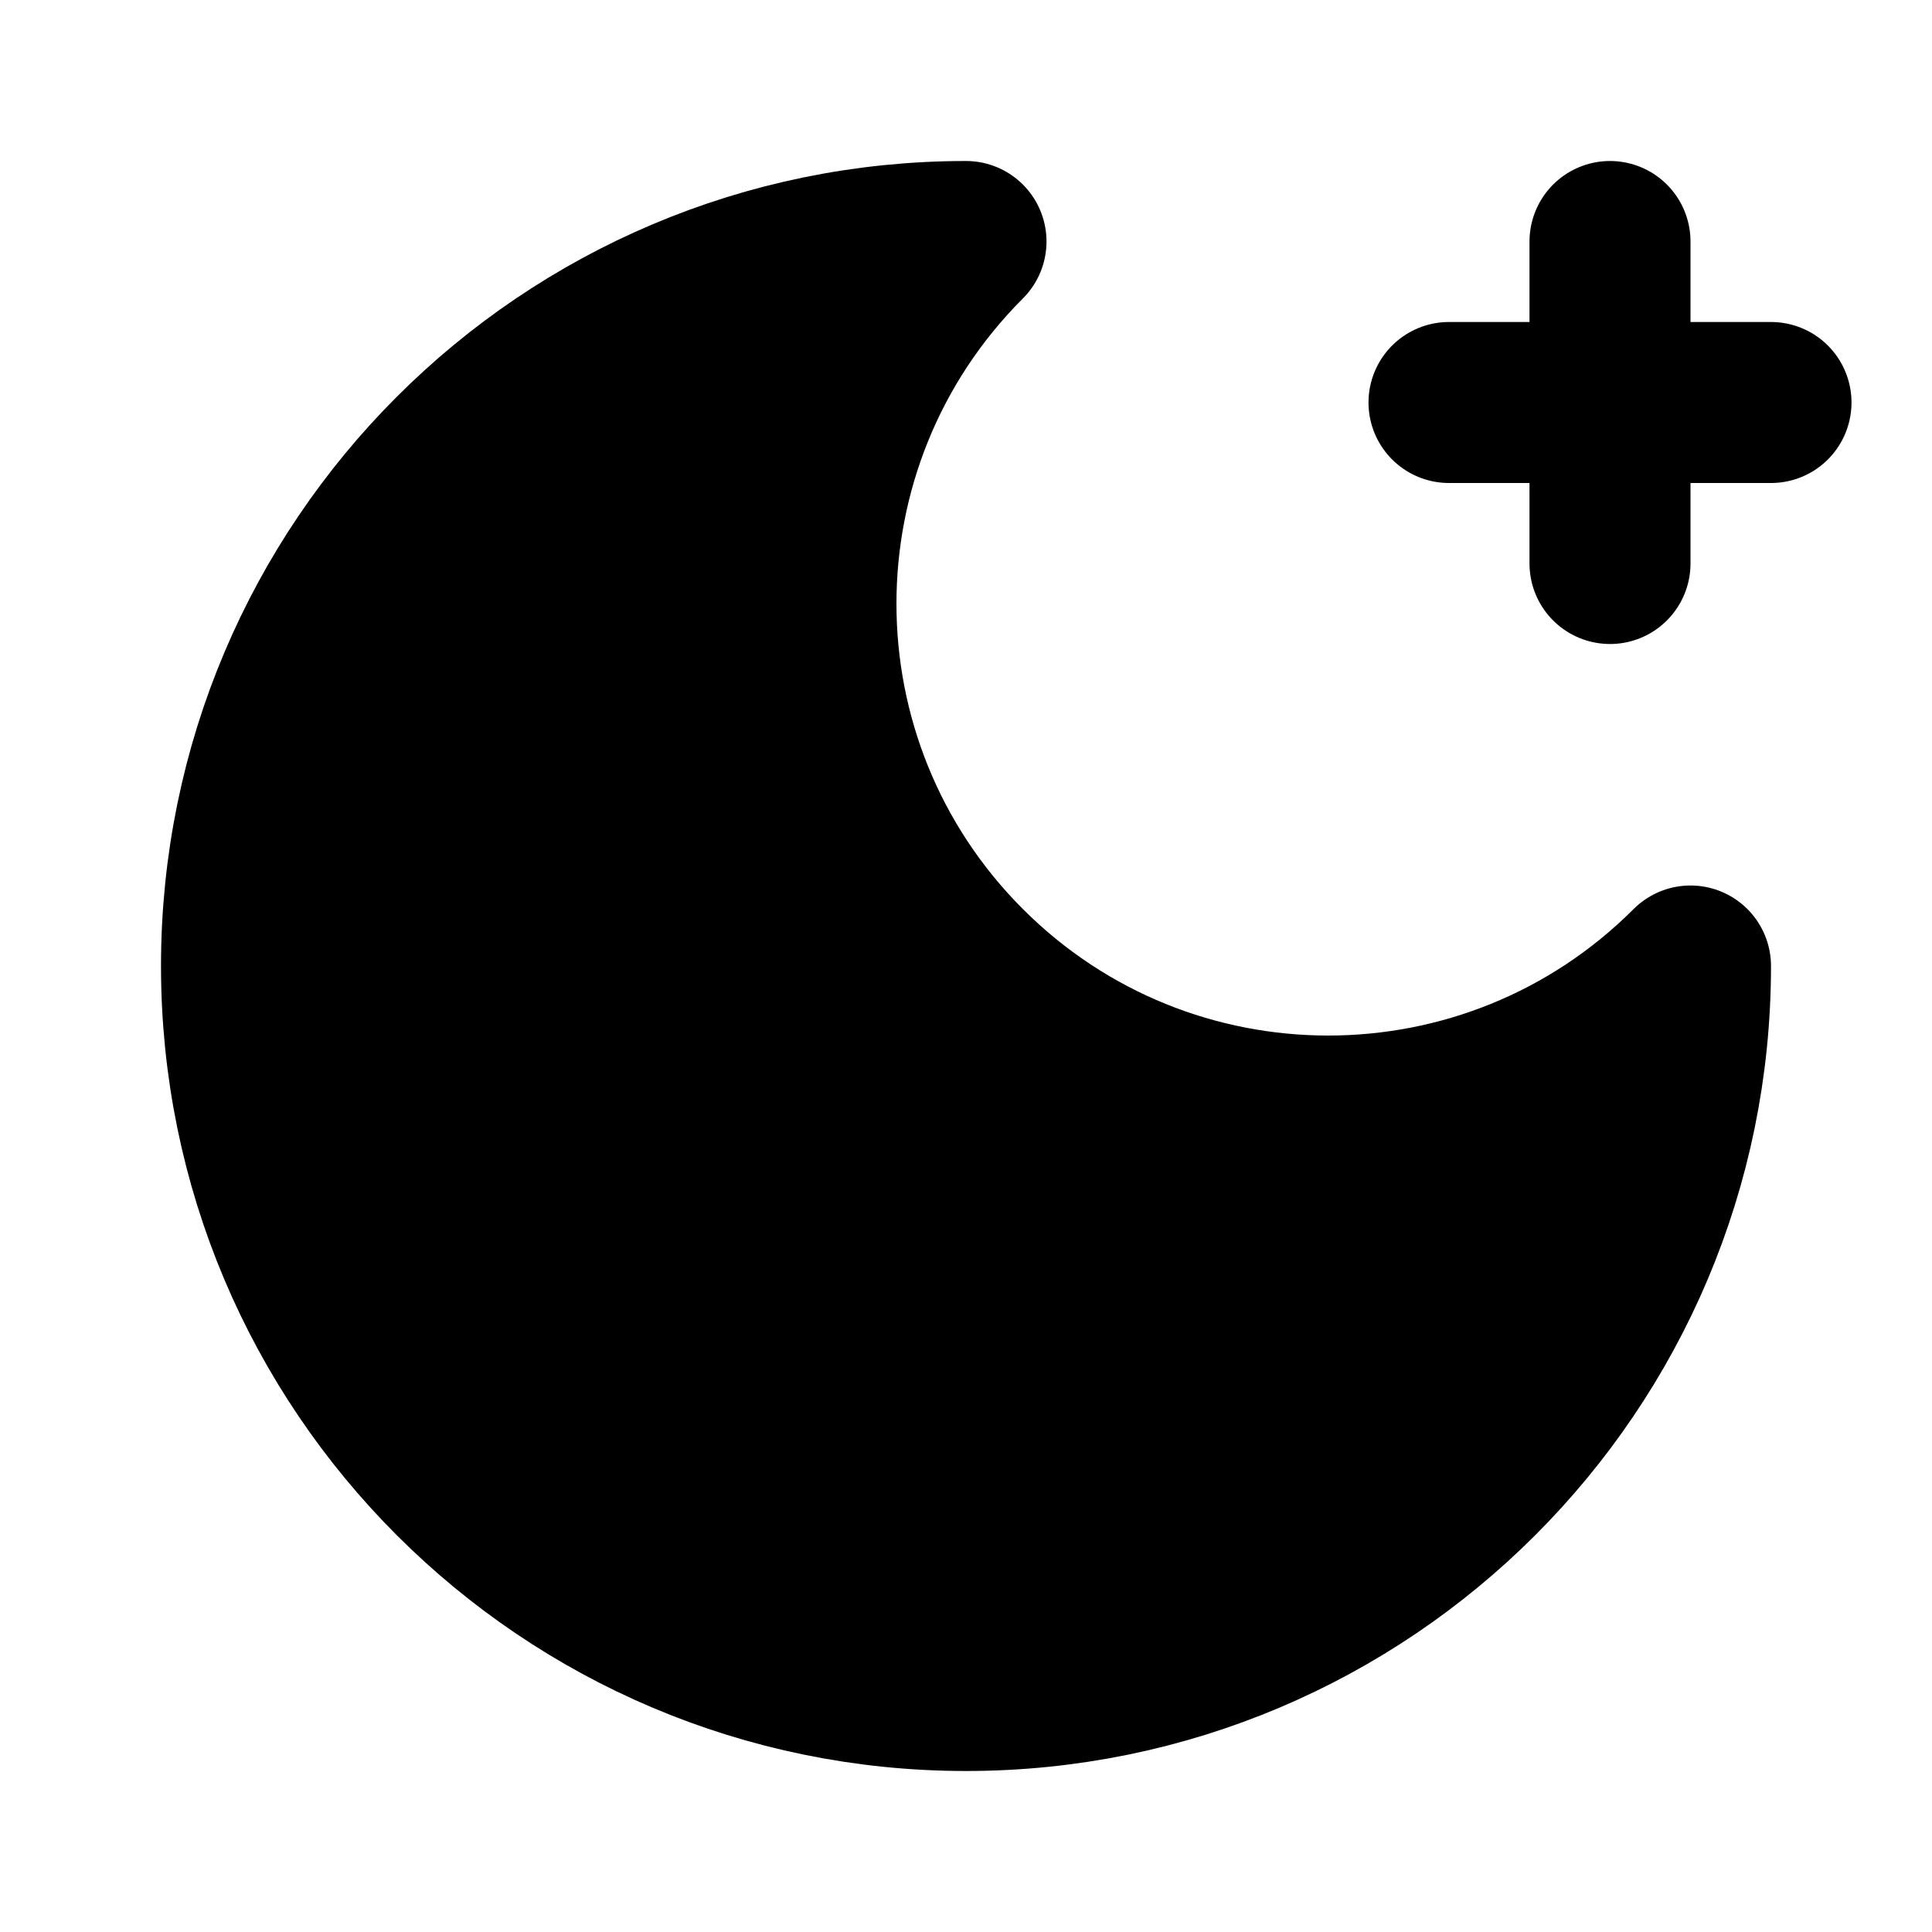
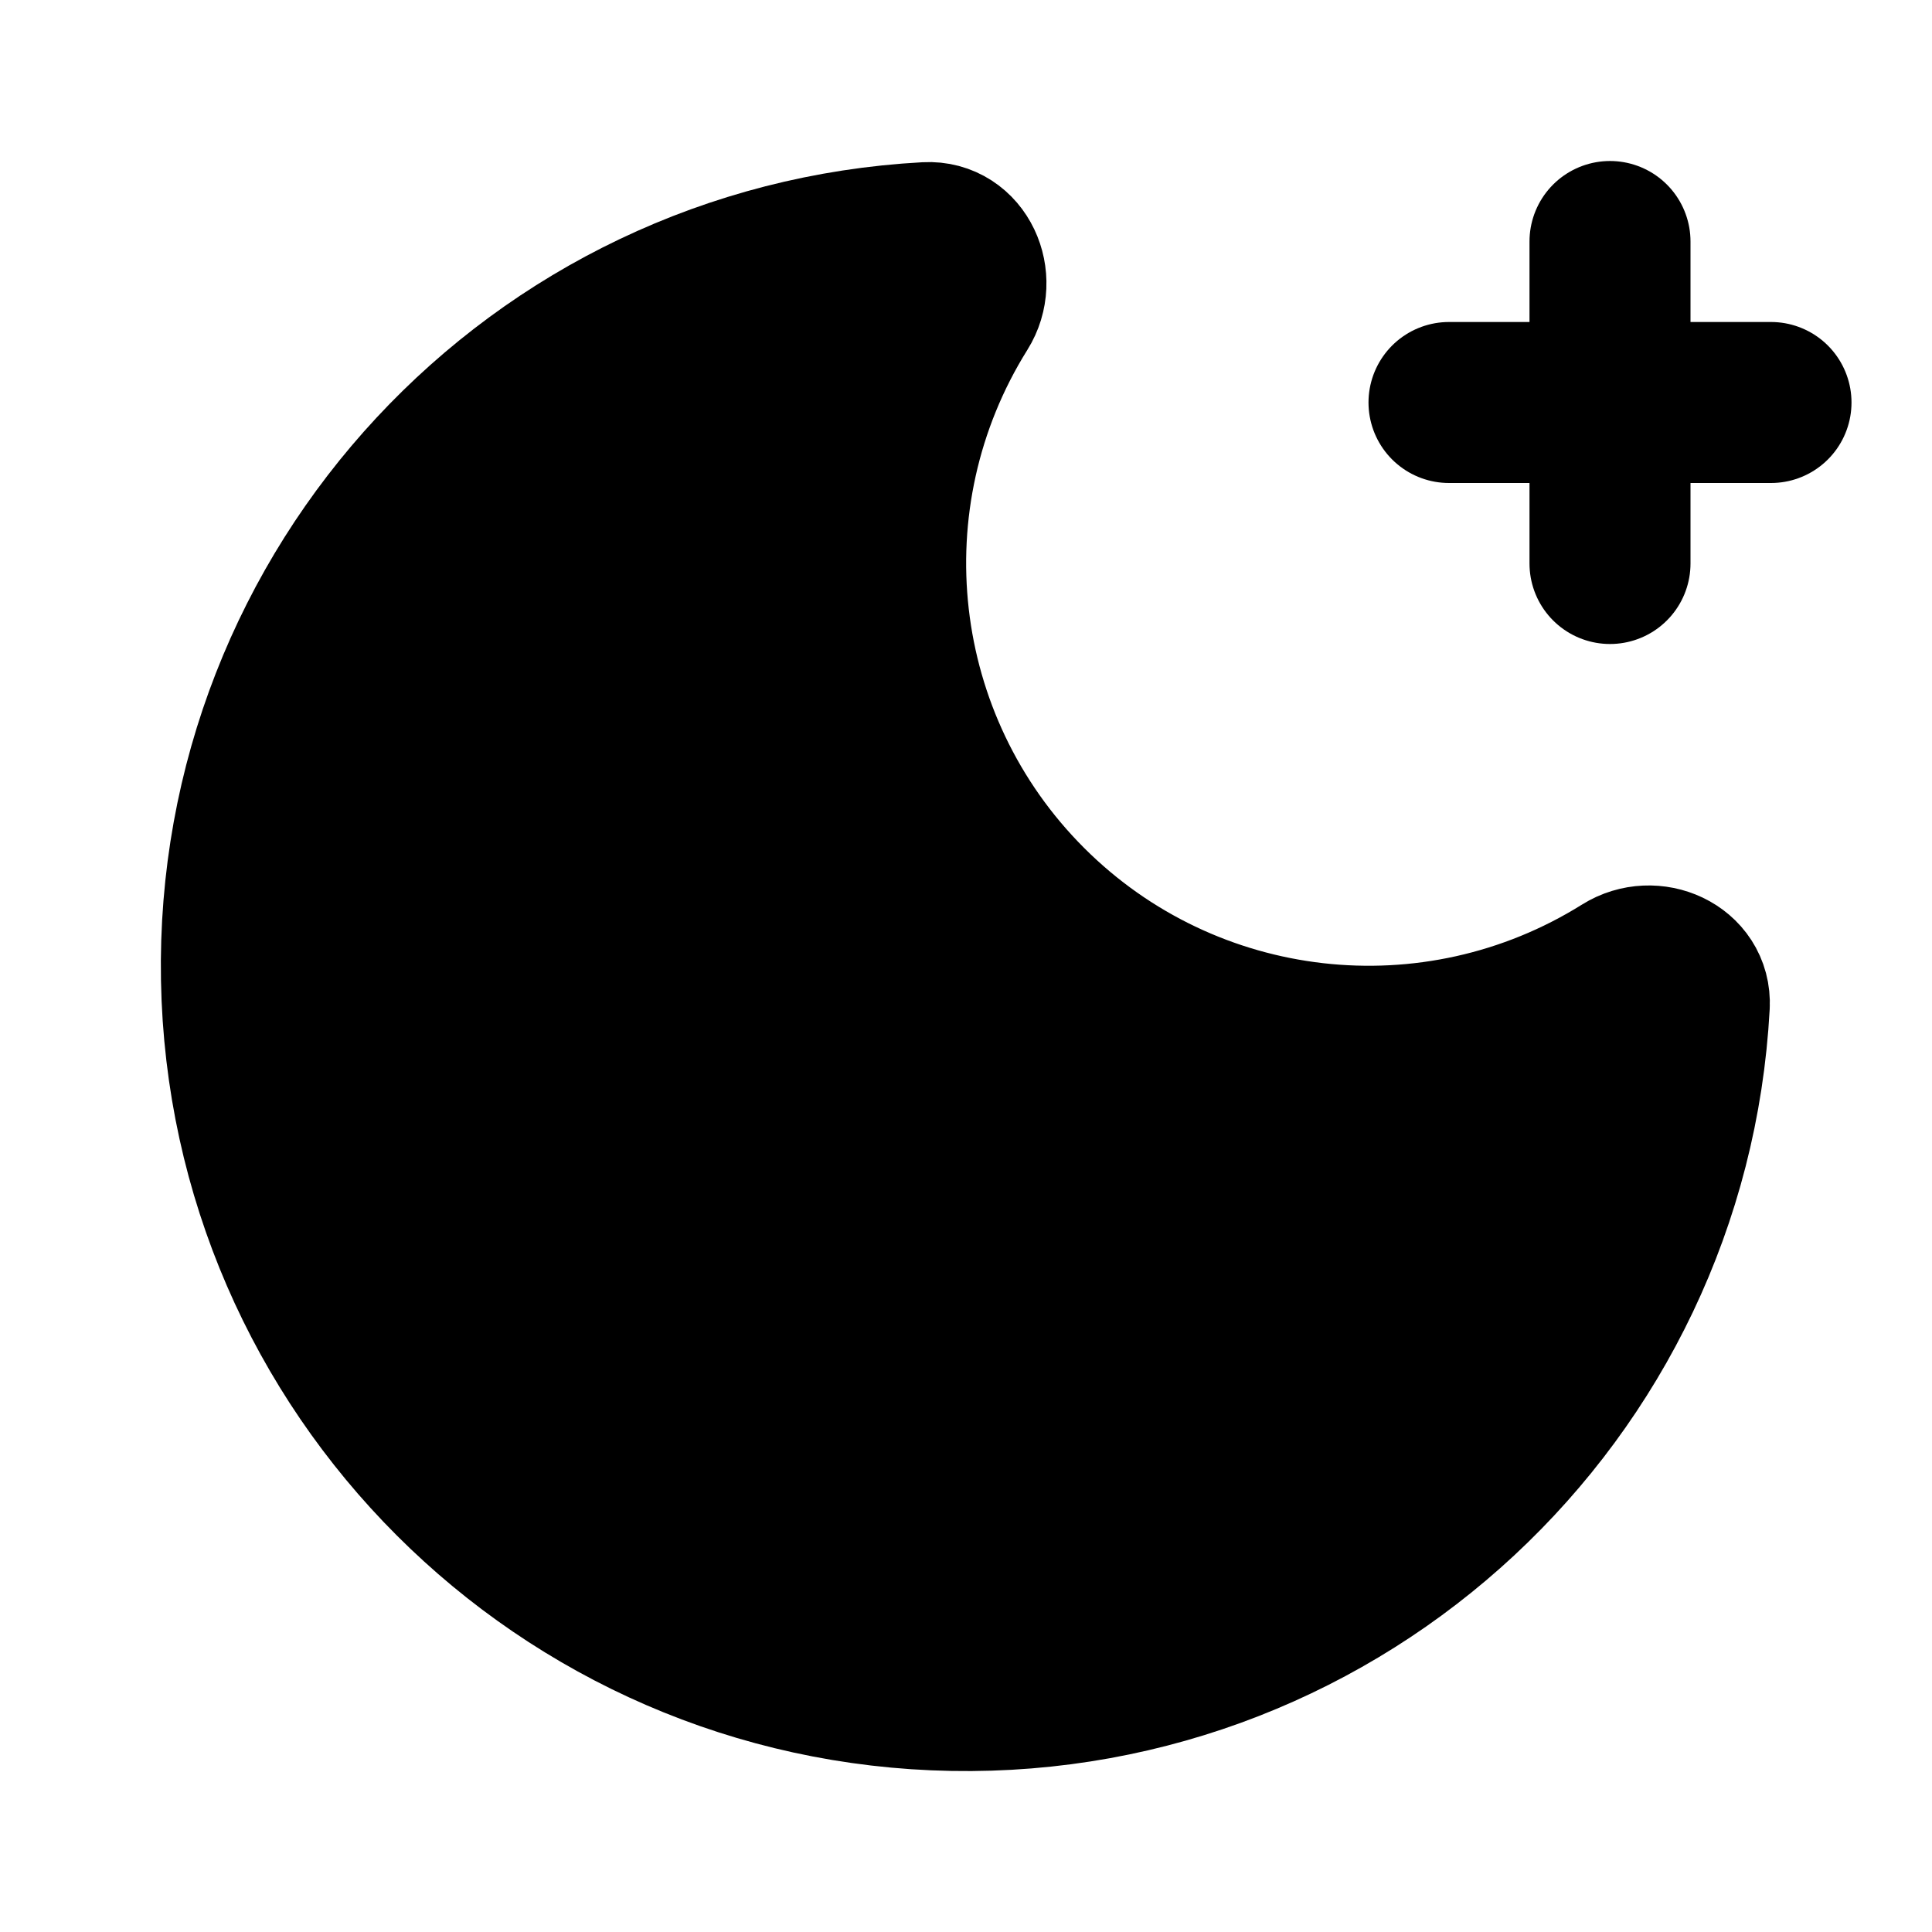
<svg xmlns="http://www.w3.org/2000/svg" width="24" height="24" viewBox="0 0 24 24" fill="currentColor" stroke="currentColor" stroke-width="2" stroke-linecap="round" stroke-linejoin="round">
-   <path vector-effect="non-scaling-stroke" d="M12 3a6 6 0 0 0 9 9 9 9 0 1 1-9-9" />
+   <path vector-effect="non-scaling-stroke" d="M18 5h4" />
  <path vector-effect="non-scaling-stroke" d="M20 3v4" />
-   <path vector-effect="non-scaling-stroke" d="M22 5h-4" />
+   <path vector-effect="non-scaling-stroke" d="M20.985 12.486a9 9 0 1 1-9.473-9.472c.405-.022.617.46.402.803a6 6 0 0 0 8.268 8.268c.344-.215.825-.004.803.401" />
</svg>
